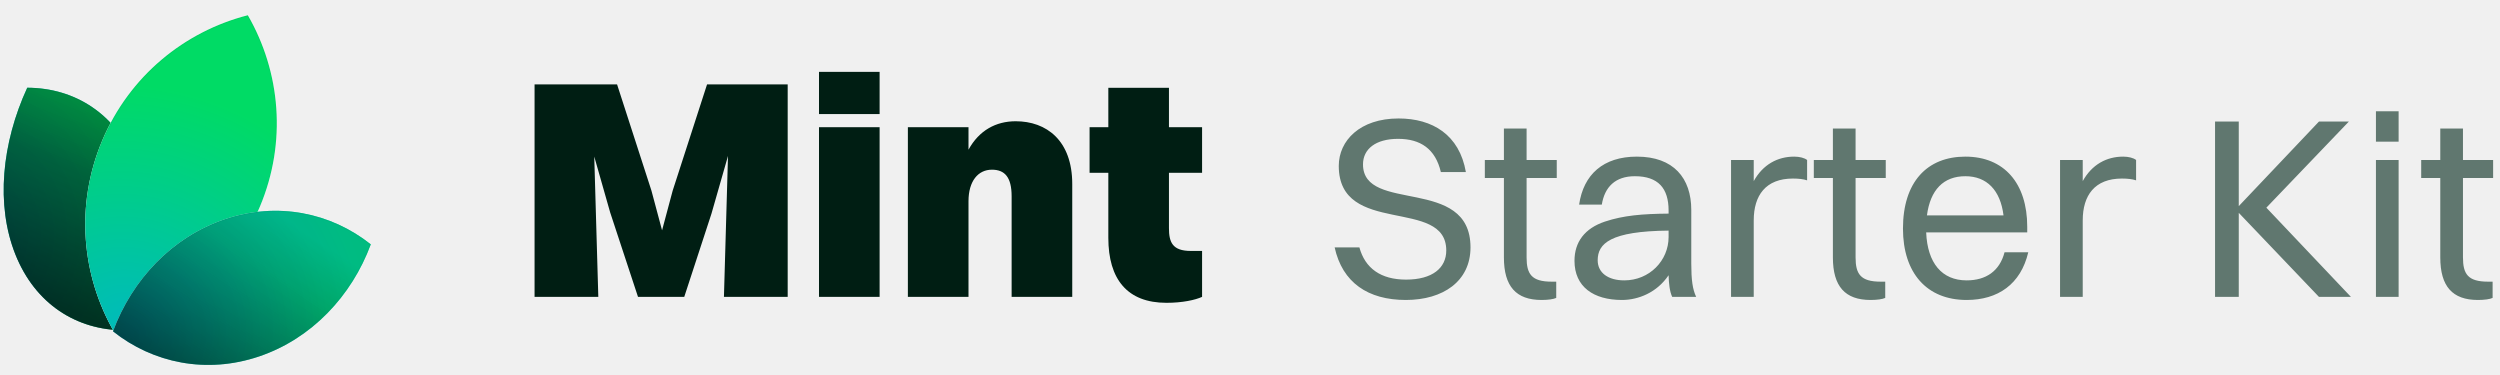
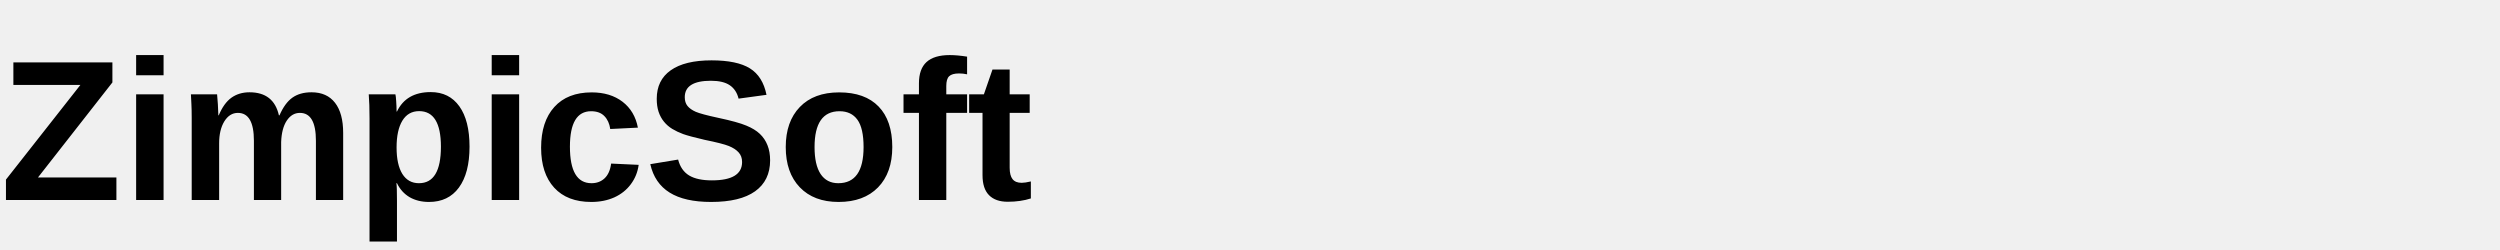
- <svg xmlns="http://www.w3.org/2000/svg" width="160" height="24" viewBox="0 0 160 24" fill="none">
-   <path d="M7.953 21.139C4.896 21.13 2.255 19.458 0.987 16.29C-0.28 13.121 0.109 9.163 1.744 5.615C4.801 5.624 7.442 7.296 8.71 10.465C9.977 13.633 9.588 17.591 7.953 21.139Z" fill="white" />
-   <path d="M7.953 21.139C4.896 21.13 2.255 19.458 0.987 16.29C-0.28 13.121 0.109 9.163 1.744 5.615C4.801 5.624 7.442 7.296 8.71 10.465C9.977 13.633 9.588 17.591 7.953 21.139Z" fill="url(#paint0_radial_115_86)" />
-   <path d="M7.953 21.139C4.896 21.13 2.255 19.458 0.987 16.29C-0.28 13.121 0.109 9.163 1.744 5.615C4.801 5.624 7.442 7.296 8.71 10.465C9.977 13.633 9.588 17.591 7.953 21.139Z" fill="black" fill-opacity="0.5" style="mix-blend-mode:hard-light" />
-   <path d="M7.953 21.139C4.896 21.13 2.255 19.458 0.987 16.29C-0.28 13.121 0.109 9.163 1.744 5.615C4.801 5.624 7.442 7.296 8.71 10.465C9.977 13.633 9.588 17.591 7.953 21.139Z" fill="url(#paint1_linear_115_86)" fill-opacity="0.5" style="mix-blend-mode:hard-light" />
-   <path d="M7.935 21.111C4.897 21.096 2.274 19.431 1.013 16.279C-0.248 13.124 0.136 9.182 1.762 5.643C4.8 5.659 7.423 7.324 8.684 10.476C9.945 13.63 9.561 17.572 7.935 21.111Z" stroke="url(#paint2_linear_115_86)" stroke-opacity="0.05" stroke-width="0.056" />
-   <path d="M7.31 21.257C11.354 20.221 14.884 17.375 16.628 13.236C18.373 9.097 17.945 4.587 15.86 0.976C11.816 2.012 8.287 4.858 6.542 8.998C4.797 13.137 5.225 17.646 7.31 21.257Z" fill="white" />
-   <path d="M7.31 21.257C11.354 20.221 14.884 17.375 16.628 13.236C18.373 9.097 17.945 4.587 15.86 0.976C11.816 2.012 8.287 4.858 6.542 8.998C4.797 13.137 5.225 17.646 7.31 21.257Z" fill="url(#paint3_radial_115_86)" />
-   <path d="M16.602 13.225C14.864 17.349 11.351 20.187 7.324 21.225C5.253 17.624 4.829 13.132 6.568 9.009C8.306 4.885 11.819 2.047 15.846 1.009C17.918 4.61 18.341 9.101 16.602 13.225Z" stroke="url(#paint4_linear_115_86)" stroke-opacity="0.05" stroke-width="0.056" />
-   <path d="M7.234 21.207C9.789 23.237 13.21 23.951 16.577 22.814C19.944 21.677 22.506 18.945 23.73 15.638C21.175 13.608 17.754 12.894 14.387 14.031C11.02 15.168 8.458 17.901 7.234 21.207Z" fill="white" />
-   <path d="M7.234 21.207C9.789 23.237 13.21 23.951 16.577 22.814C19.944 21.677 22.506 18.945 23.73 15.638C21.175 13.608 17.754 12.894 14.387 14.031C11.02 15.168 8.458 17.901 7.234 21.207Z" fill="url(#paint5_radial_115_86)" />
-   <path d="M7.234 21.207C9.789 23.237 13.21 23.951 16.577 22.814C19.944 21.677 22.506 18.945 23.73 15.638C21.175 13.608 17.754 12.894 14.387 14.031C11.02 15.168 8.458 17.901 7.234 21.207Z" fill="black" fill-opacity="0.2" style="mix-blend-mode:hard-light" />
-   <path d="M7.234 21.207C9.789 23.237 13.21 23.951 16.577 22.814C19.944 21.677 22.506 18.945 23.73 15.638C21.175 13.608 17.754 12.894 14.387 14.031C11.02 15.168 8.458 17.901 7.234 21.207Z" fill="url(#paint6_linear_115_86)" fill-opacity="0.5" style="mix-blend-mode:hard-light" />
-   <path d="M16.568 22.787C13.218 23.918 9.814 23.212 7.267 21.198C8.492 17.907 11.044 15.189 14.396 14.058C17.747 12.927 21.15 13.633 23.697 15.648C22.472 18.938 19.92 21.656 16.568 22.787Z" stroke="url(#paint7_linear_115_86)" stroke-opacity="0.05" stroke-width="0.056" />
-   <path d="M34.212 19V5.4H39.492L41.692 12.2L42.372 14.74L43.052 12.2L45.252 5.4H50.412V19H46.332L46.592 9.98L45.532 13.68L43.792 19H40.832L39.052 13.6L38.032 10.02L38.292 19H34.212ZM52.416 7.3V4.6H56.295V7.3H52.416ZM52.416 19V8.14H56.295V19H52.416ZM58.104 19V8.14H61.984V9.58C62.664 8.34 63.744 7.76 65.004 7.76C66.964 7.76 68.624 8.98 68.624 11.78V19H64.744V12.56C64.744 11.34 64.304 10.86 63.484 10.86C62.604 10.86 61.984 11.58 61.984 12.88V19H58.104ZM70.933 15.22V11.06H69.733V8.14H70.933V5.62H74.813V8.14H76.933V11.06H74.813V14.6C74.813 15.5 75.033 16.06 76.213 16.06H76.933V19C76.493 19.2 75.673 19.38 74.653 19.38C72.153 19.38 70.933 17.88 70.933 15.22Z" fill="#001E13" />
-   <path d="M87.232 10.519C87.232 13.687 94.112 11.229 94.112 15.832C94.112 17.994 92.364 19.198 89.971 19.198C87.562 19.198 85.912 18.093 85.417 15.832H87.001C87.364 17.169 88.371 17.895 89.987 17.895C91.671 17.895 92.561 17.152 92.561 16.03C92.561 12.598 85.681 15.155 85.681 10.618C85.681 9.001 87.034 7.582 89.509 7.582C91.671 7.582 93.403 8.621 93.816 11.014H92.215C91.868 9.529 90.912 8.886 89.476 8.886C88.057 8.886 87.232 9.529 87.232 10.519ZM96.25 16.476V11.393H95.029V10.239H96.25V8.226H97.702V10.239H99.632V11.393H97.702V16.476C97.702 17.532 98.015 18.026 99.302 18.026H99.599V19.066C99.434 19.148 99.071 19.198 98.659 19.198C97.025 19.198 96.25 18.323 96.25 16.476ZM102.516 13.093H101.064C101.345 11.162 102.615 10.024 104.76 10.024C107.103 10.024 108.242 11.393 108.242 13.44V16.888C108.242 17.895 108.324 18.521 108.555 19H107.021C106.856 18.654 106.806 18.142 106.79 17.614C106.047 18.72 104.859 19.198 103.803 19.198C101.988 19.198 100.767 18.357 100.767 16.69C100.767 15.486 101.427 14.611 102.714 14.182C103.902 13.786 105.107 13.687 106.79 13.671V13.473C106.79 12.053 106.13 11.278 104.628 11.278C103.374 11.278 102.698 11.971 102.516 13.093ZM102.252 16.657C102.252 17.465 102.929 17.944 103.952 17.944C105.569 17.944 106.79 16.674 106.79 15.172V14.759C103.061 14.793 102.252 15.585 102.252 16.657ZM110.787 19V10.239H112.239V11.591C112.833 10.519 113.774 10.024 114.83 10.024C115.176 10.024 115.49 10.107 115.655 10.239V11.542C115.407 11.46 115.094 11.427 114.747 11.427C112.998 11.427 112.239 12.515 112.239 14.1V19H110.787ZM117.305 16.476V11.393H116.084V10.239H117.305V8.226H118.757V10.239H120.688V11.393H118.757V16.476C118.757 17.532 119.071 18.026 120.358 18.026H120.655V19.066C120.49 19.148 120.127 19.198 119.714 19.198C118.081 19.198 117.305 18.323 117.305 16.476ZM129.809 16.145C129.33 18.192 127.862 19.198 125.865 19.198C123.324 19.198 121.79 17.482 121.79 14.627C121.79 11.658 123.324 10.024 125.783 10.024C128.258 10.024 129.743 11.723 129.743 14.512V14.875H123.275C123.357 16.838 124.281 17.944 125.865 17.944C127.103 17.944 127.977 17.35 128.291 16.145H129.809ZM125.783 11.278C124.38 11.278 123.539 12.152 123.324 13.786H128.225C128.027 12.169 127.152 11.278 125.783 11.278ZM131.843 19V10.239H133.295V11.591C133.889 10.519 134.829 10.024 135.885 10.024C136.232 10.024 136.545 10.107 136.71 10.239V11.542C136.463 11.46 136.149 11.427 135.803 11.427C134.054 11.427 133.295 12.515 133.295 14.1V19H131.843ZM141.763 19V7.78H143.281V13.192L148.413 7.78H150.327L145.047 13.291L150.459 19H148.413L143.281 13.621V19H141.763ZM152.06 9.067V7.12H153.512V9.067H152.06ZM152.06 19V10.239H153.512V19H152.06ZM156.178 16.476V11.393H154.957V10.239H156.178V8.226H157.63V10.239H159.56V11.393H157.63V16.476C157.63 17.532 157.943 18.026 159.23 18.026H159.527V19.066C159.362 19.148 158.999 19.198 158.587 19.198C156.953 19.198 156.178 18.323 156.178 16.476Z" fill="#002719" fill-opacity="0.6" />
-   <defs>
-     <radialGradient id="paint0_radial_115_86" cx="0" cy="0" r="1" gradientUnits="userSpaceOnUse" gradientTransform="translate(-3.00503 15.023) rotate(-10.029) scale(17.9572 17.784)">
-       <stop stop-color="#00B0BB" />
-       <stop offset="1" stop-color="#00DB65" />
-     </radialGradient>
-     <linearGradient id="paint1_linear_115_86" x1="7.39" y1="4.813" x2="1.63" y2="18.689" gradientUnits="userSpaceOnUse">
-       <stop stop-color="#18E299" />
-       <stop offset="1" />
-     </linearGradient>
-     <linearGradient id="paint2_linear_115_86" x1="7.948" y1="8.016" x2="1.761" y2="18.746" gradientUnits="userSpaceOnUse">
-       <stop />
-       <stop offset="1" stop-opacity="0" />
-     </linearGradient>
-     <radialGradient id="paint3_radial_115_86" cx="0" cy="0" r="1" gradientUnits="userSpaceOnUse" gradientTransform="translate(8.11404 20.8822) rotate(-75.7542) scale(21.6246 23.7772)">
-       <stop stop-color="#00BBBB" />
-       <stop offset="0.713" stop-color="#00DB65" />
-     </radialGradient>
-     <linearGradient id="paint4_linear_115_86" x1="7.602" y1="5.871" x2="15.556" y2="16.372" gradientUnits="userSpaceOnUse">
-       <stop />
-       <stop offset="1" stop-opacity="0" />
-     </linearGradient>
-     <radialGradient id="paint5_radial_115_86" cx="0" cy="0" r="1" gradientUnits="userSpaceOnUse" gradientTransform="translate(7.84537 21.5181) rotate(-20.3525) scale(18.5603 17.32)">
-       <stop stop-color="#00B0BB" />
-       <stop offset="1" stop-color="#00DB65" />
-     </radialGradient>
-     <linearGradient id="paint6_linear_115_86" x1="16.808" y1="13.007" x2="10.041" y2="22.994" gradientUnits="userSpaceOnUse">
-       <stop stop-color="#00B1BC" />
-       <stop offset="1" />
-     </linearGradient>
-     <linearGradient id="paint7_linear_115_86" x1="16.808" y1="13.007" x2="14.169" y2="23.841" gradientUnits="userSpaceOnUse">
-       <stop />
-       <stop offset="1" stop-opacity="0" />
-     </linearGradient>
-   </defs>
+ <svg xmlns="http://www.w3.org/2000/svg" width="400" height="40" viewBox="0 0 400 40" fill="none">
+   <text x="00" y="32" font-family="Arial, sans-serif" font-size="32" font-weight="bold" fill="#000000">
+     ZimpicSoft
+   </text>
</svg>
